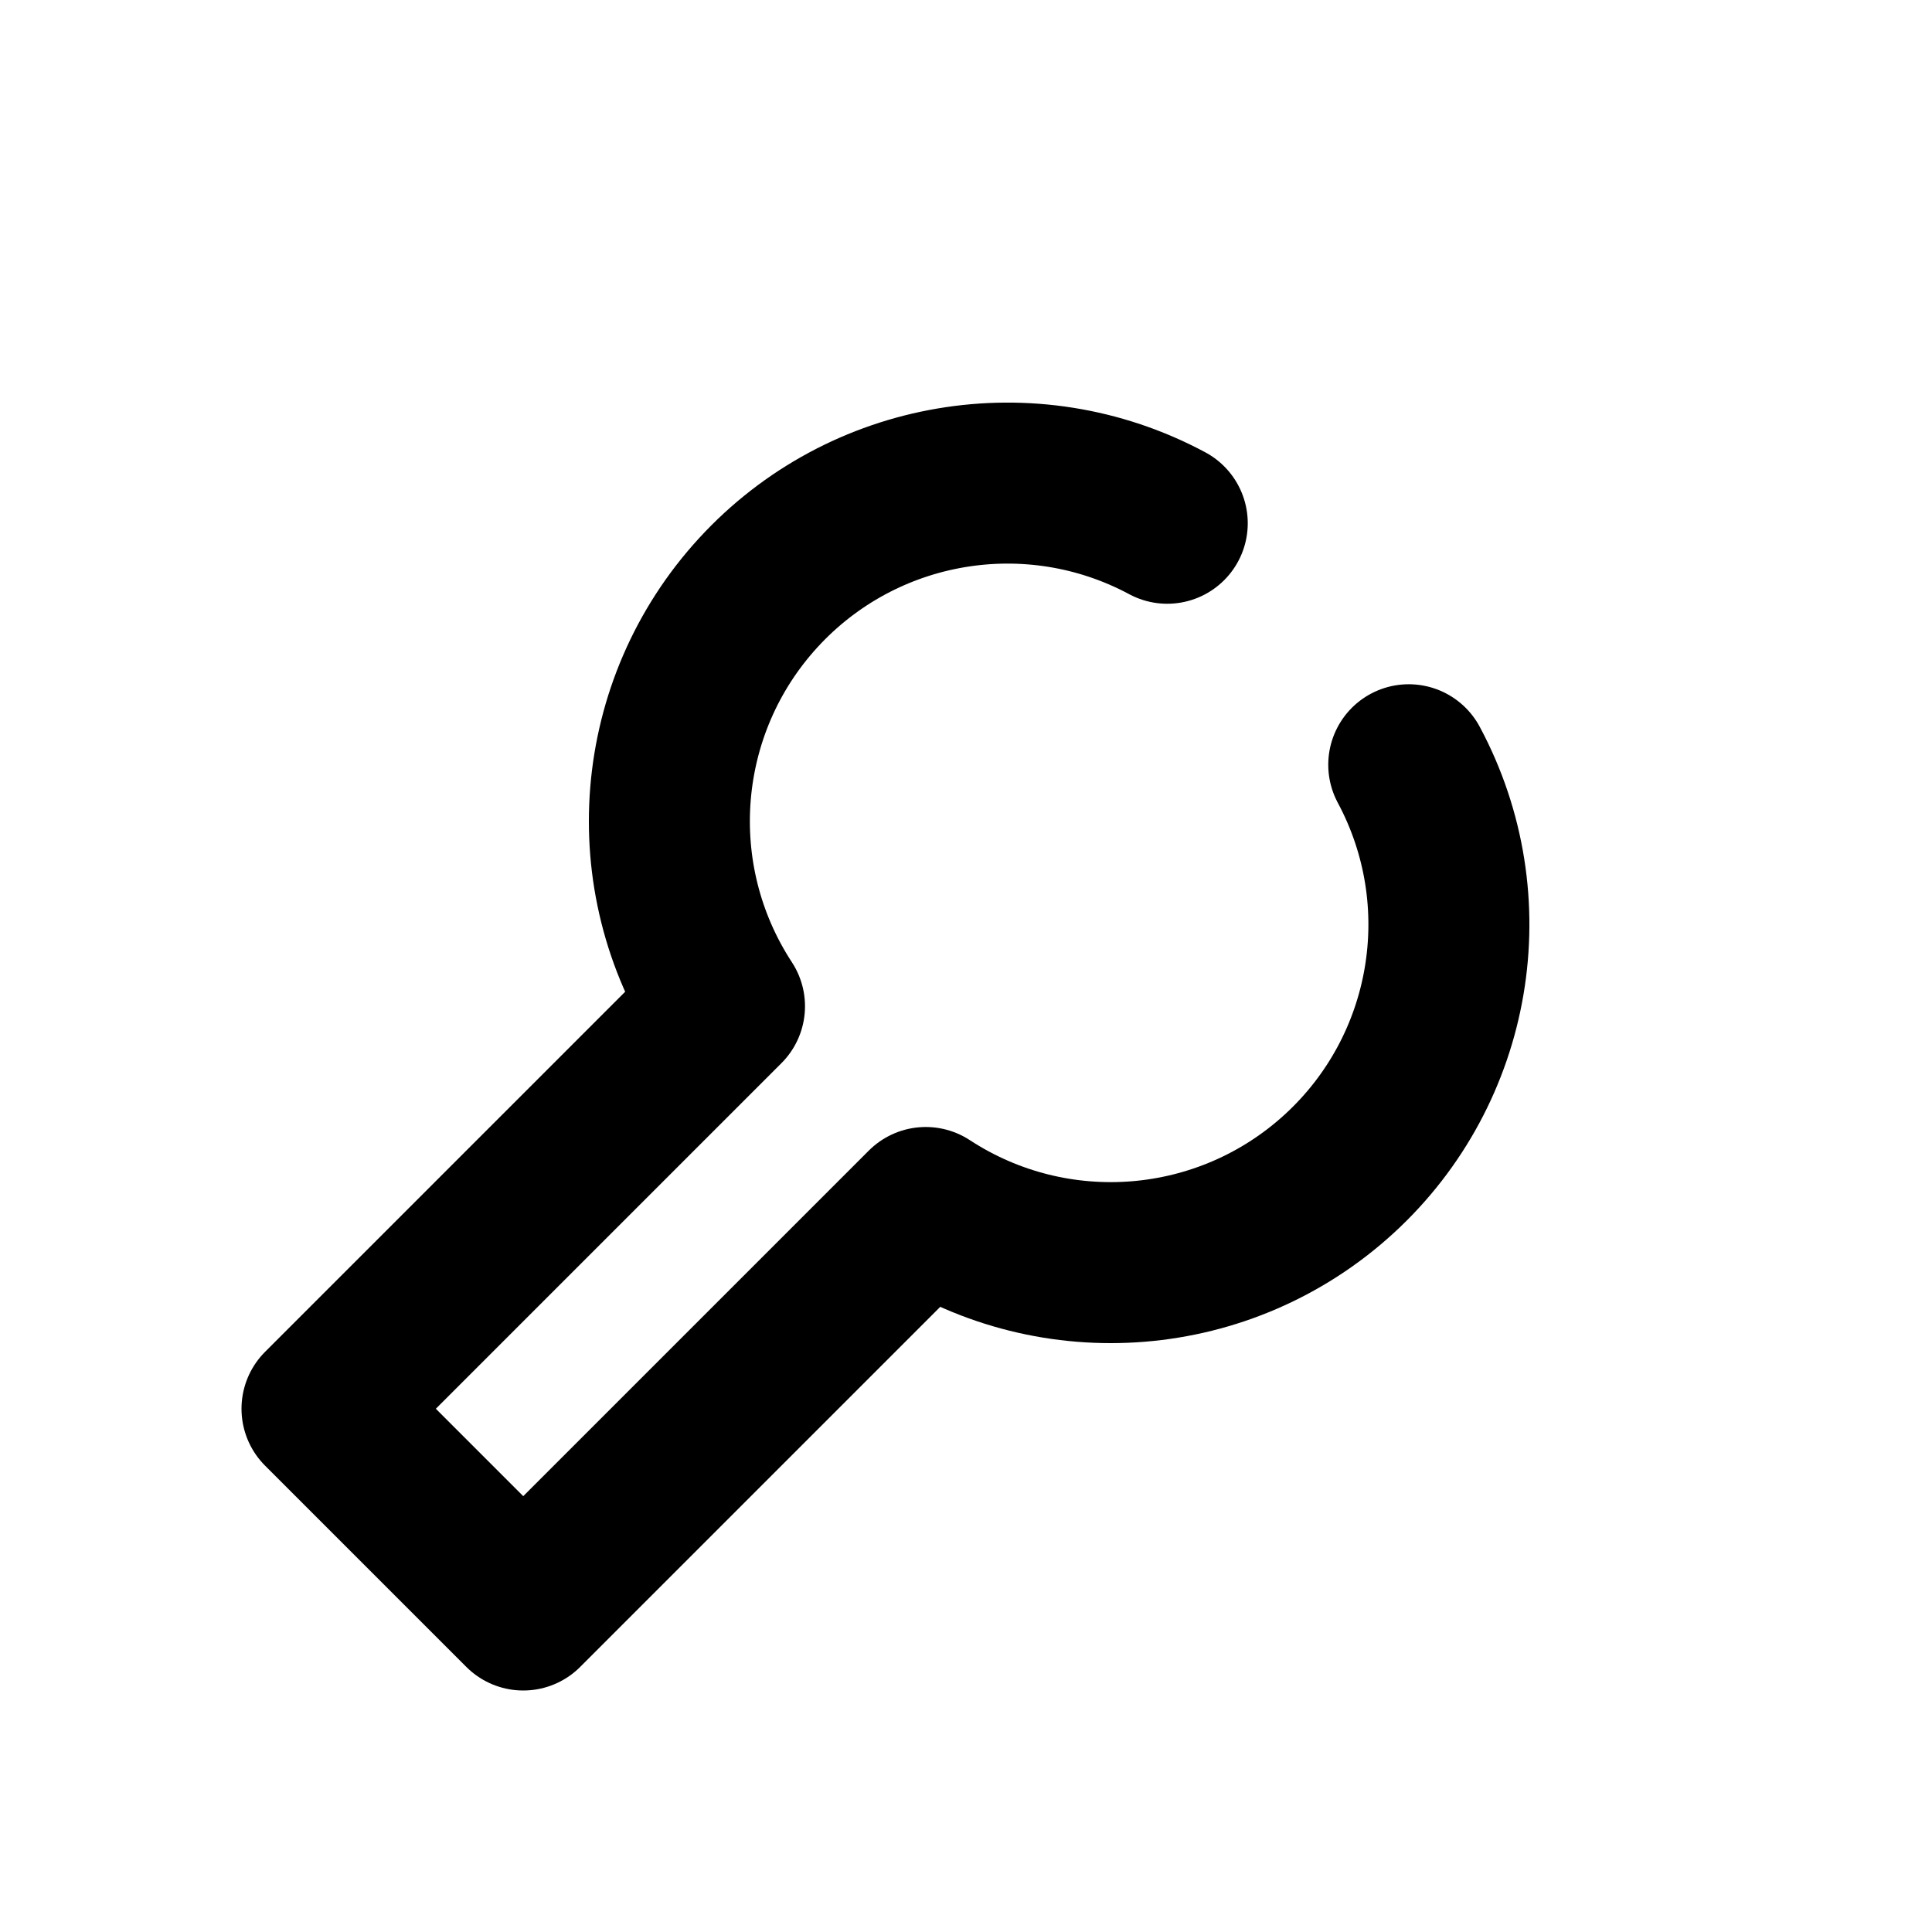
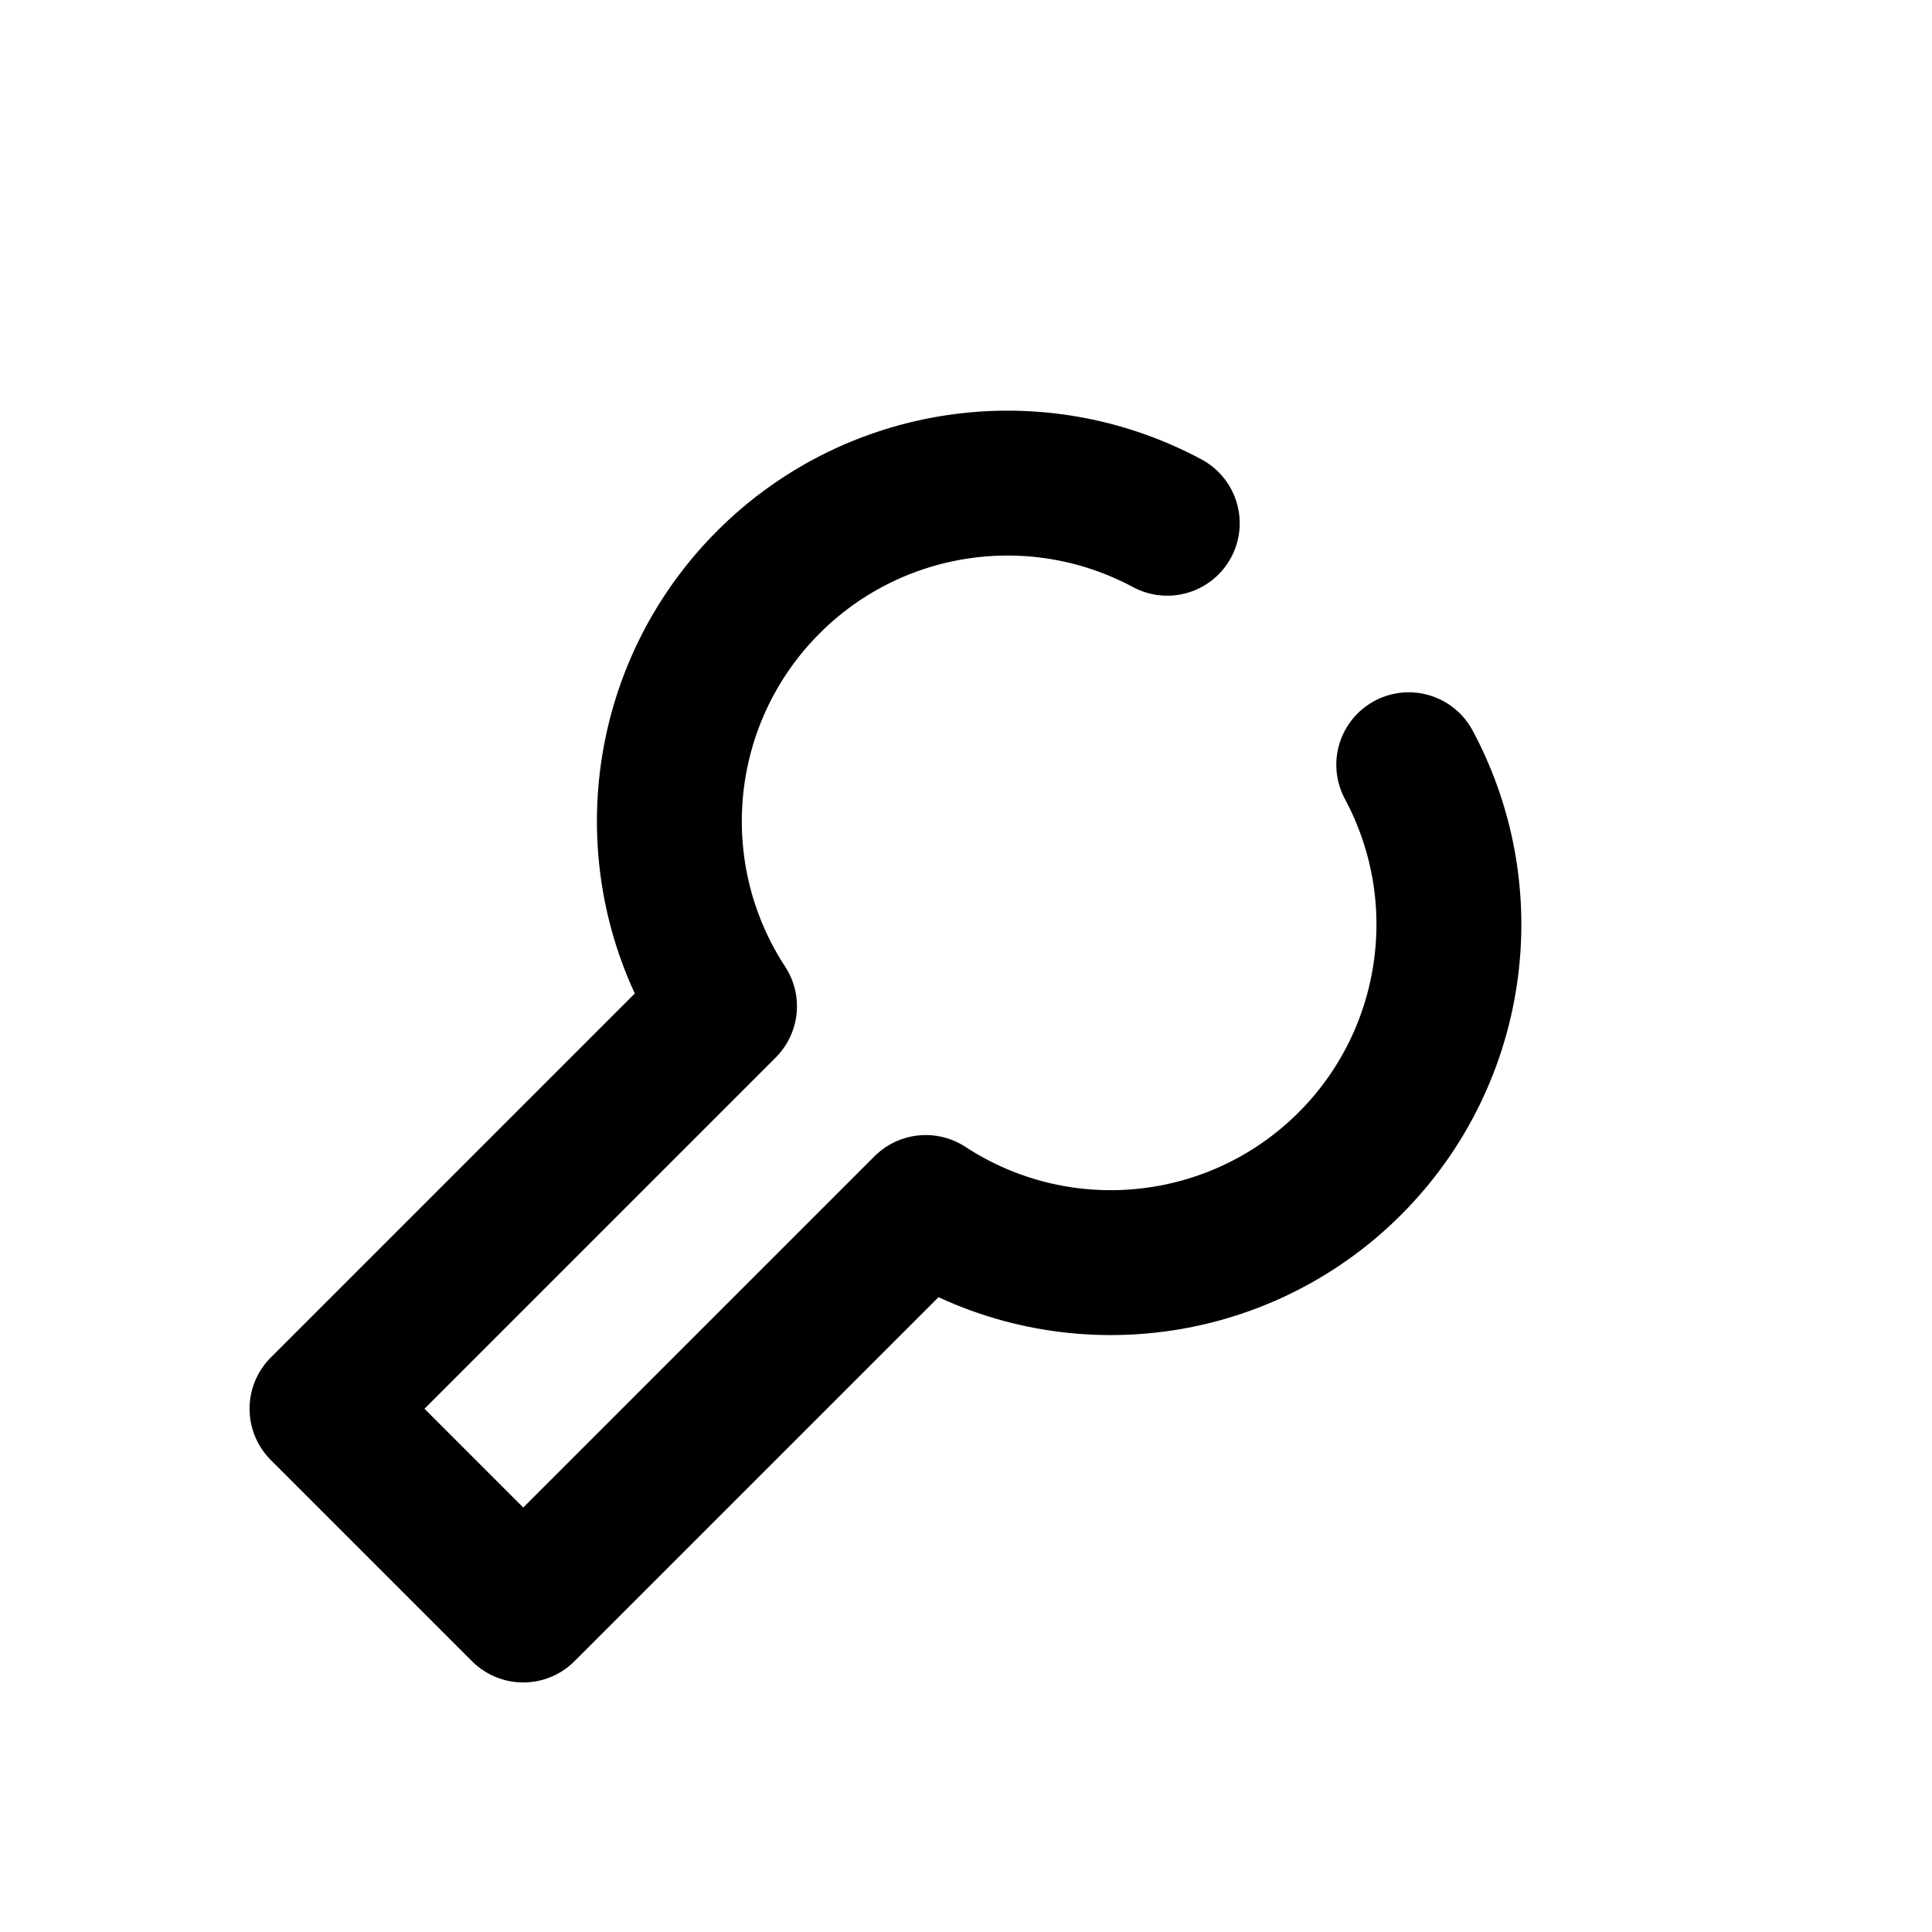
<svg xmlns="http://www.w3.org/2000/svg" width="24" height="24" viewBox="0 0 24 24">
-   <path d="M14.5 6.5 A4.2 4.2 0 0 0 9 12.5 L4 17.5 L6.5 20 L11.5 15 A4.2 4.2 0 0 0 17.5 9.5" fill="none" stroke="#000000" stroke-width="2" stroke-linecap="round" stroke-linejoin="round" />
+   <path d="M14.5 6.5A4.2 4.2 0 0 0 9 12.5L4 17.5 6.5 20l5-5a4.2 4.2 0 0 0 6-5.5" fill="none" stroke="currentColor" stroke-width="1.8" stroke-linecap="round" stroke-linejoin="round" />
</svg>
